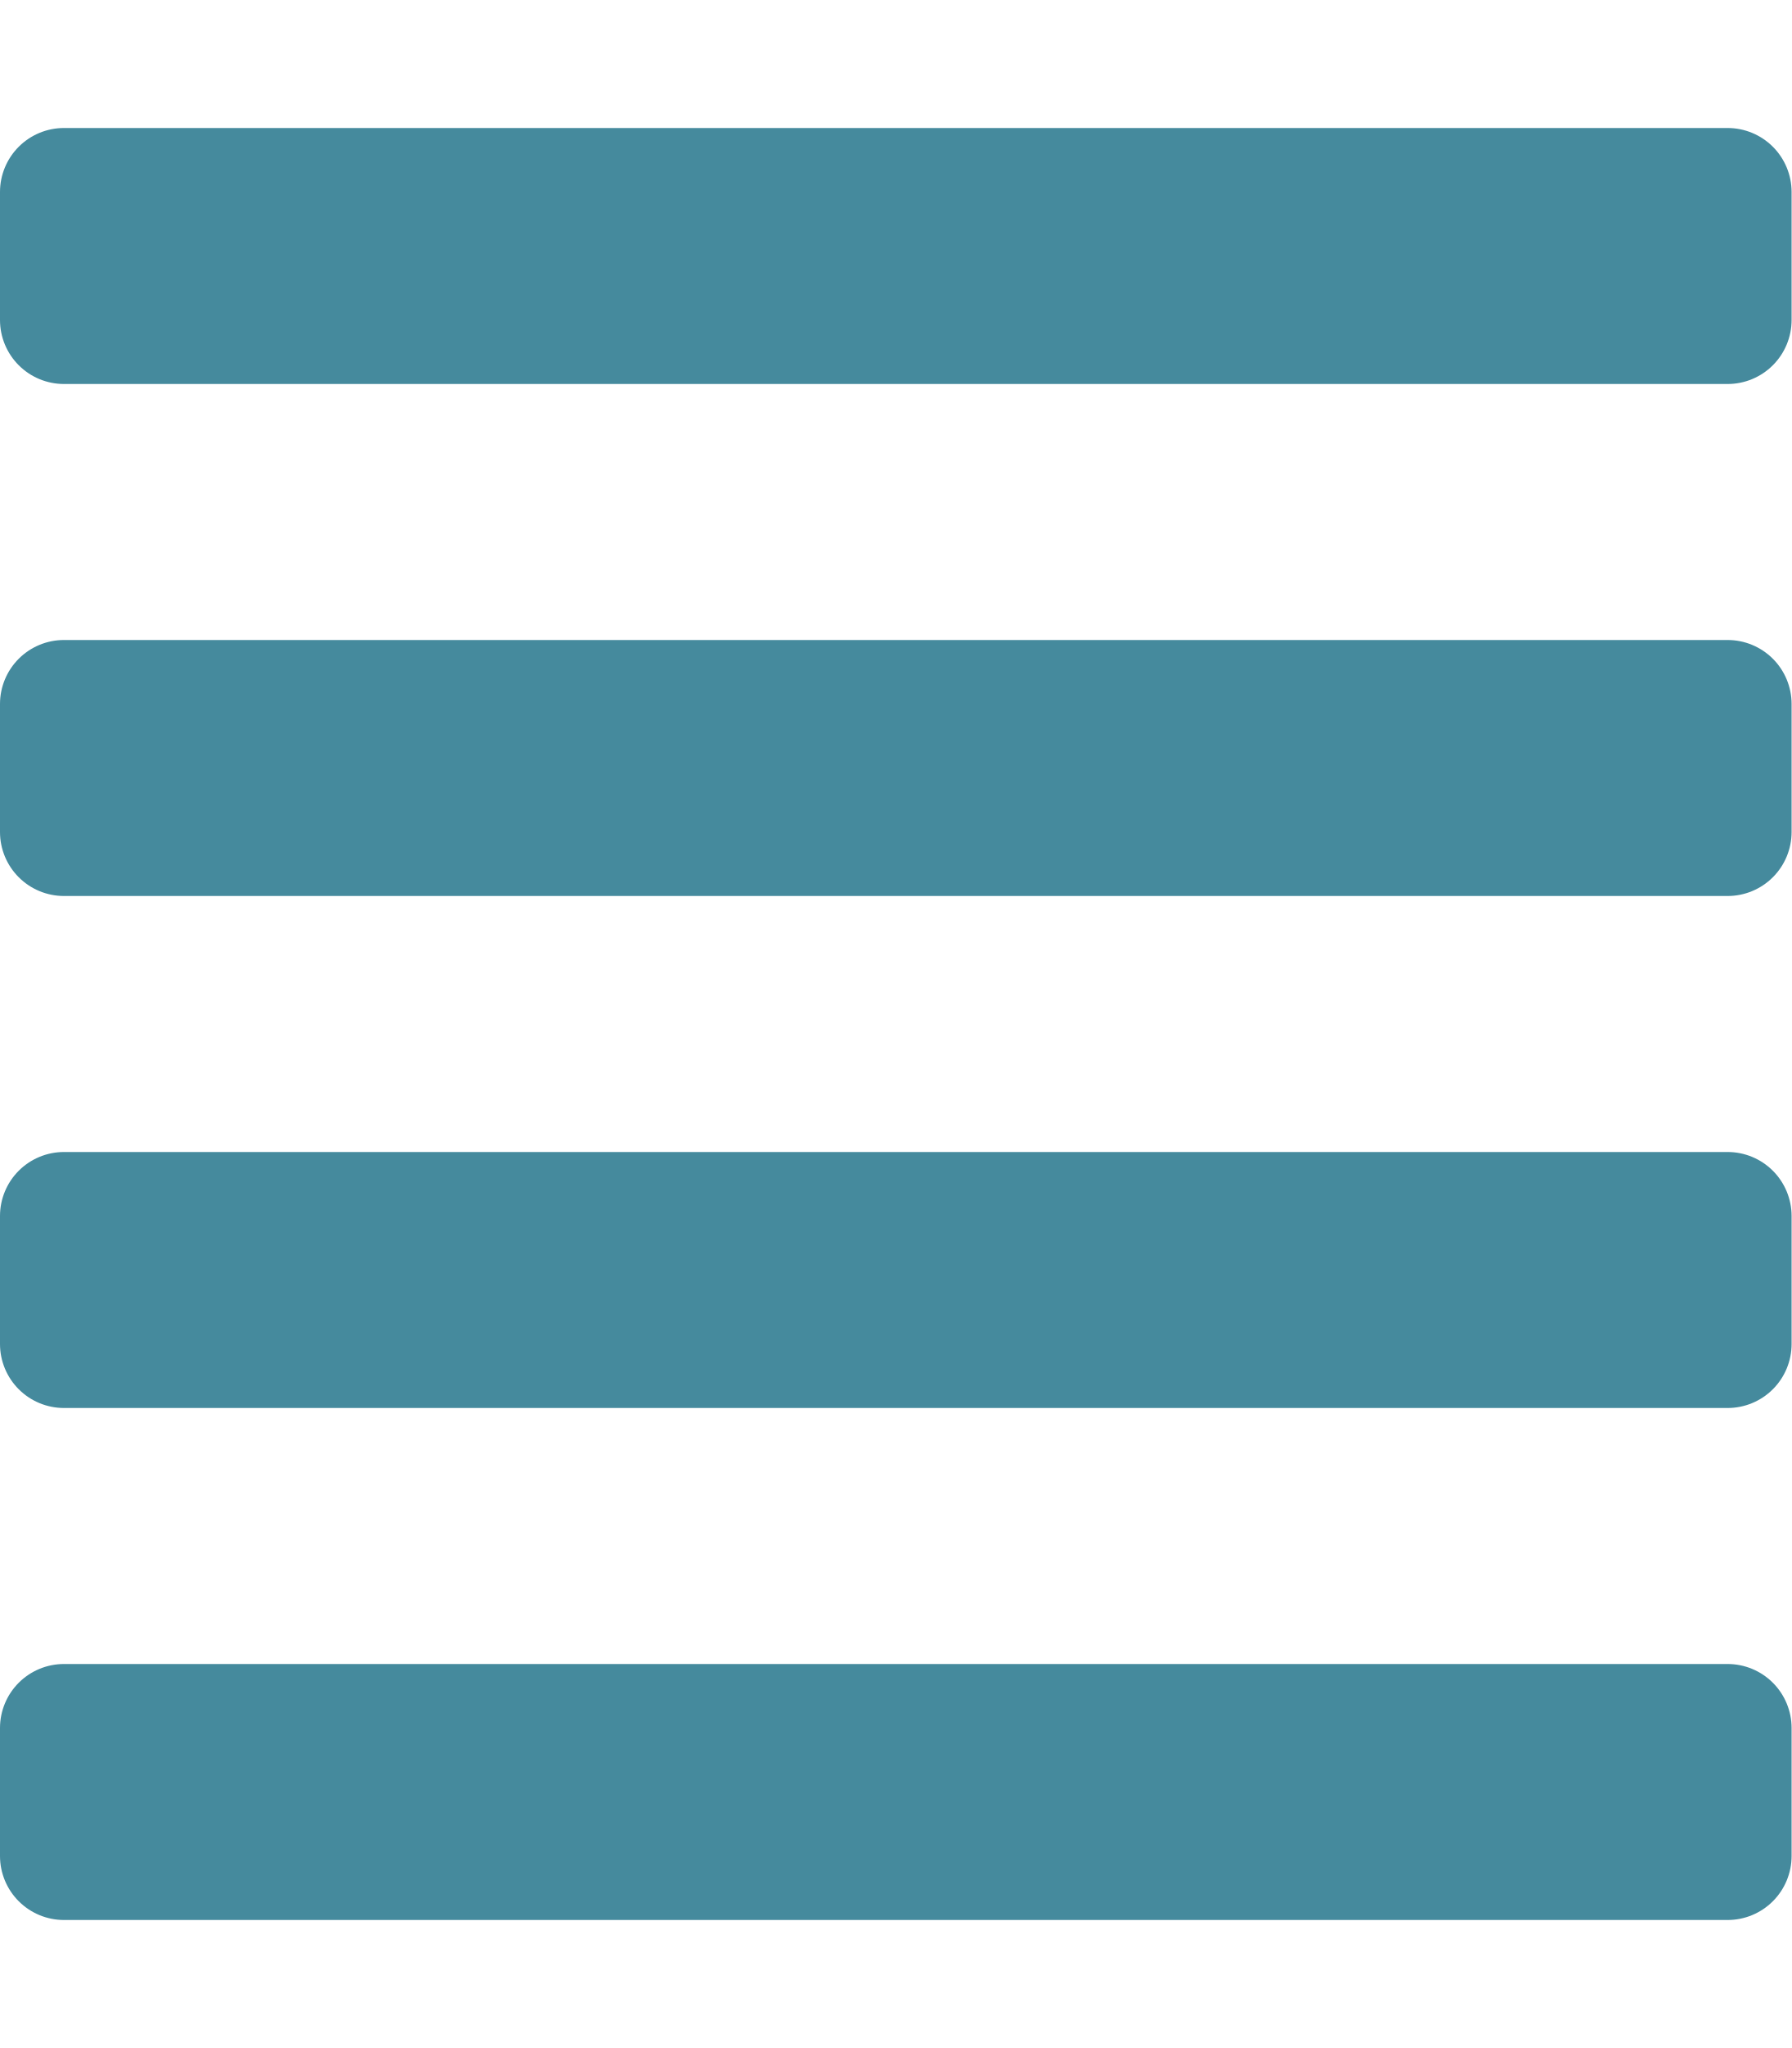
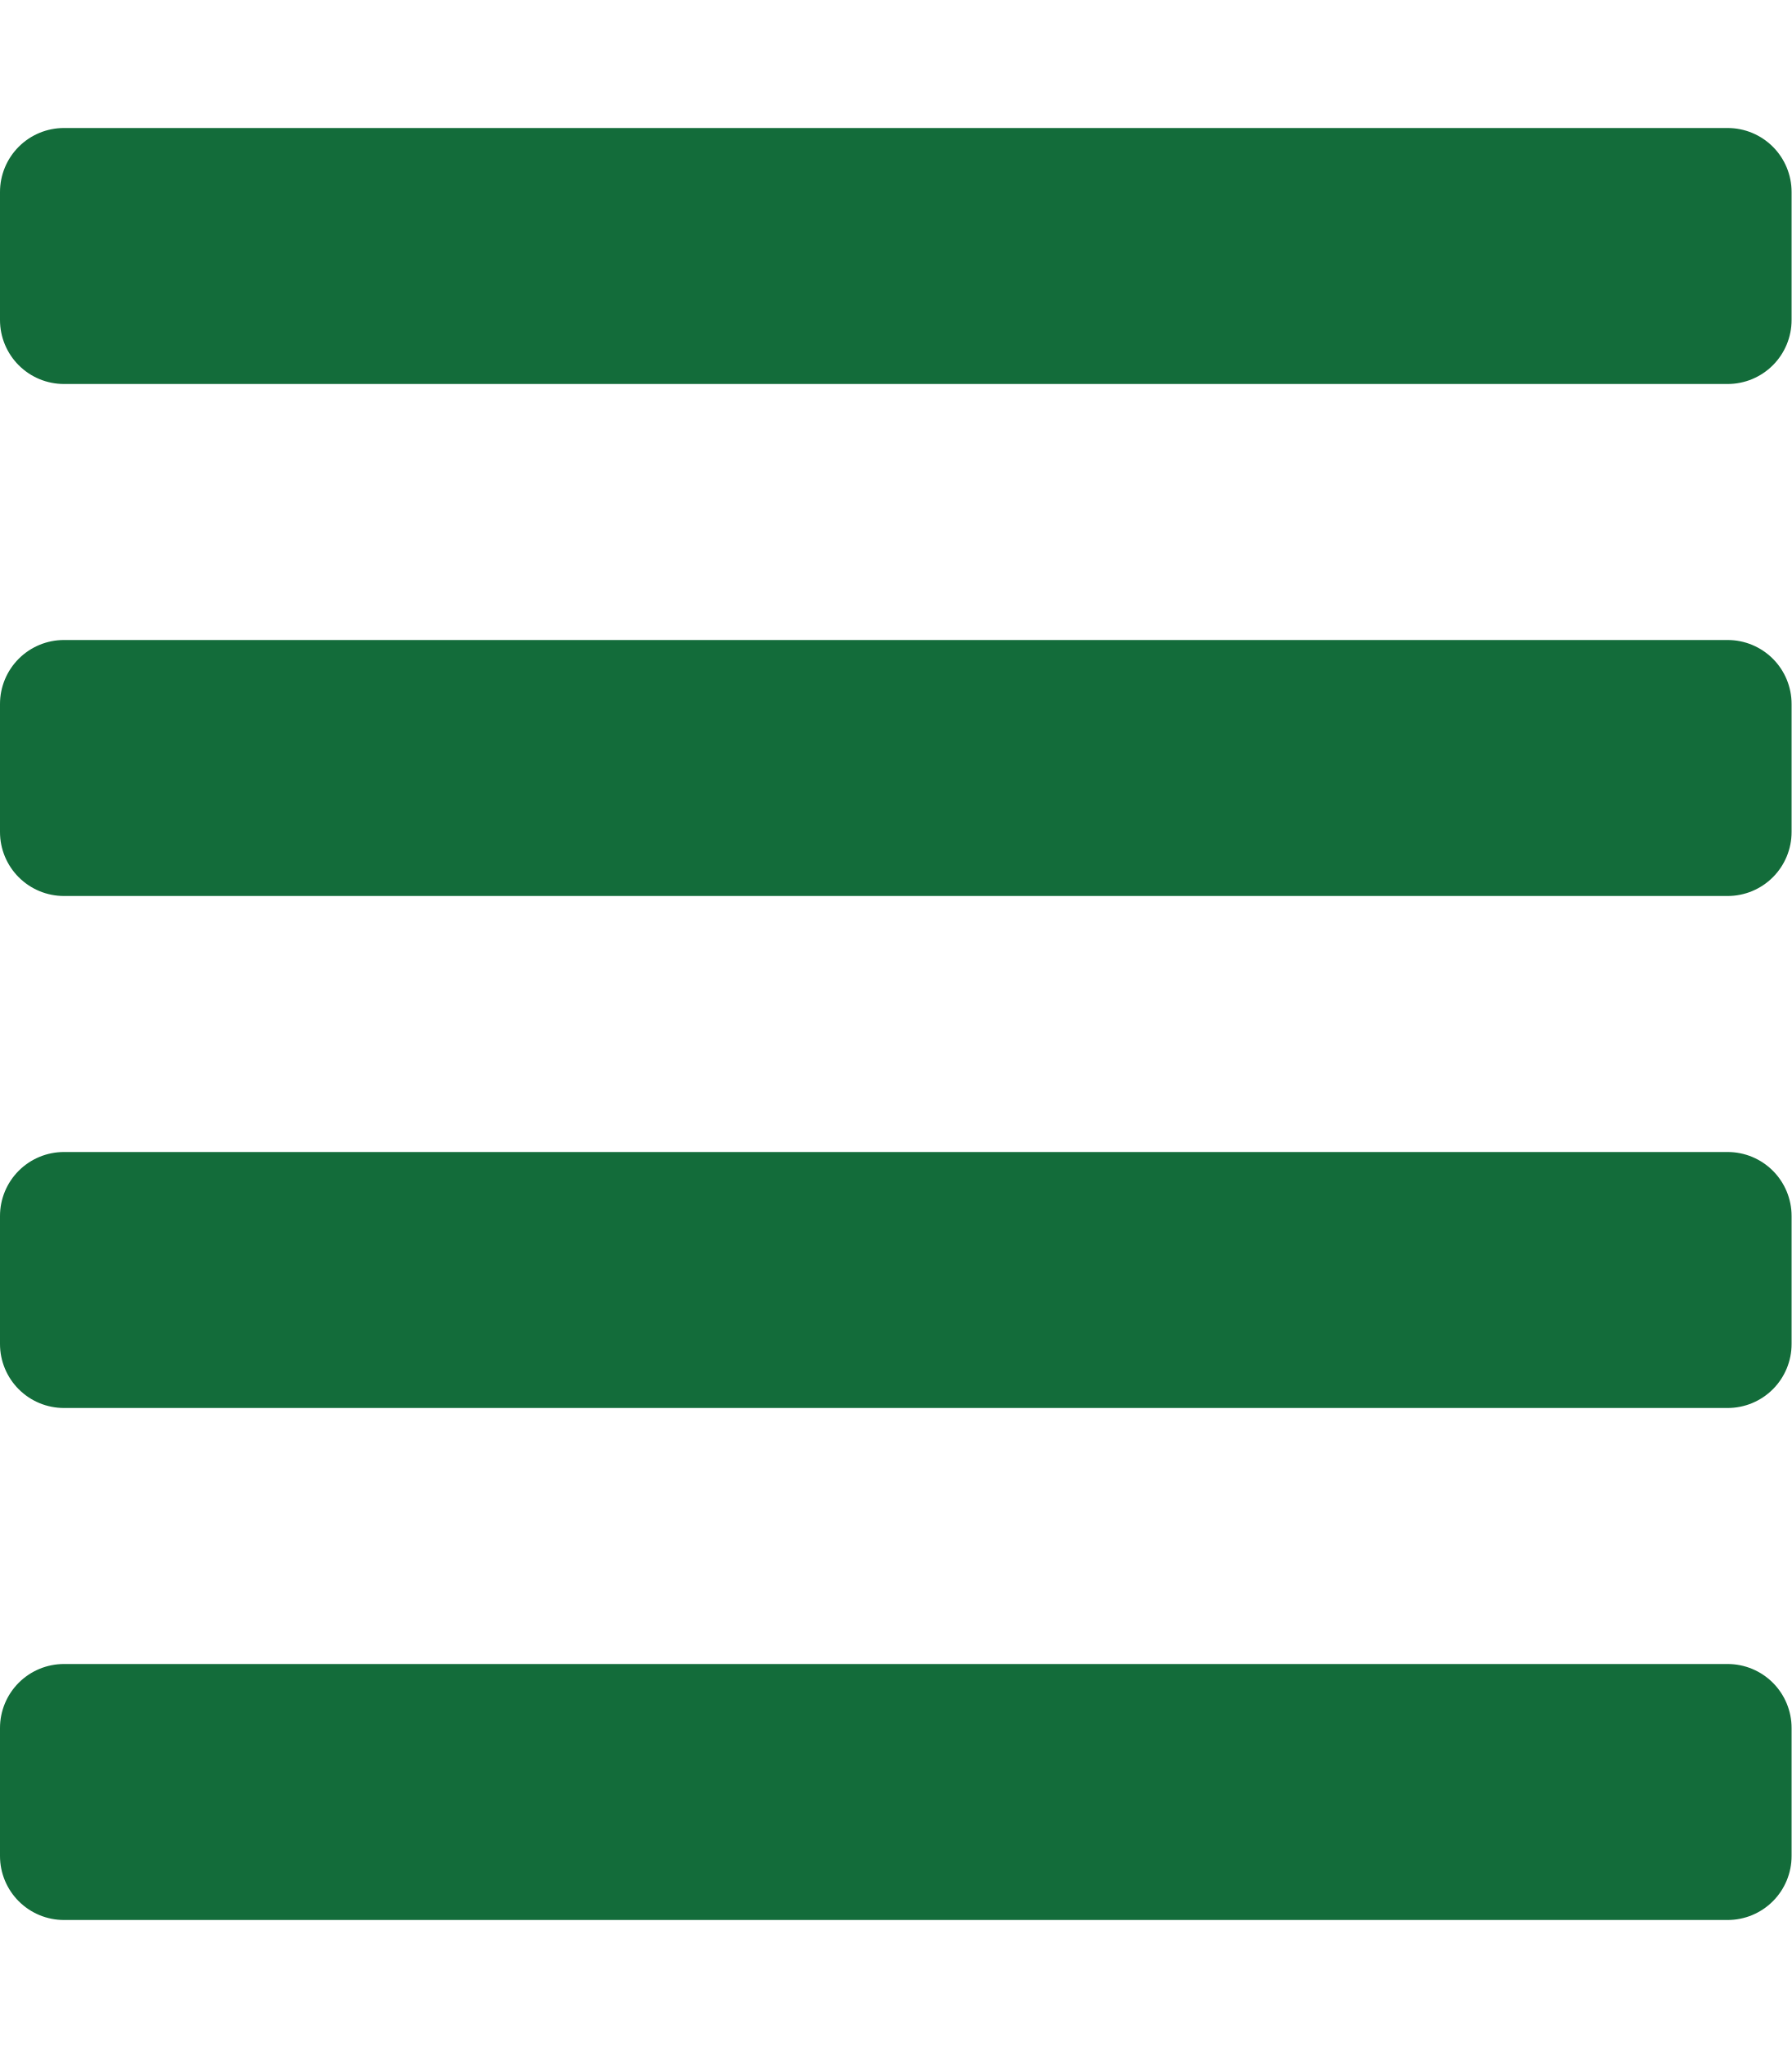
<svg xmlns="http://www.w3.org/2000/svg" viewBox="0 0 448 512">
-   <path fill="#458A9D" d="M432 416H16C11.757 416 7.687 417.686 4.686 420.686C1.686 423.687 0 427.757 0 432L0 464C0 468.243 1.686 472.313 4.686 475.314C7.687 478.314 11.757 480 16 480H432C436.243 480 440.313 478.314 443.314 475.314C446.314 472.313 448 468.243 448 464V432C448 427.757 446.314 423.687 443.314 420.686C440.313 417.686 436.243 416 432 416ZM432 288H16C11.757 288 7.687 289.686 4.686 292.686C1.686 295.687 0 299.757 0 304L0 336C0 340.243 1.686 344.313 4.686 347.314C7.687 350.314 11.757 352 16 352H432C436.243 352 440.313 350.314 443.314 347.314C446.314 344.313 448 340.243 448 336V304C448 299.757 446.314 295.687 443.314 292.686C440.313 289.686 436.243 288 432 288ZM432 160H16C11.757 160 7.687 161.686 4.686 164.686C1.686 167.687 0 171.757 0 176L0 208C0 212.243 1.686 216.313 4.686 219.314C7.687 222.314 11.757 224 16 224H432C436.243 224 440.313 222.314 443.314 219.314C446.314 216.313 448 212.243 448 208V176C448 171.757 446.314 167.687 443.314 164.686C440.313 161.686 436.243 160 432 160ZM432 32H16C11.757 32 7.687 33.686 4.686 36.686C1.686 39.687 0 43.757 0 48L0 80C0 84.243 1.686 88.313 4.686 91.314C7.687 94.314 11.757 96 16 96H432C436.243 96 440.313 94.314 443.314 91.314C446.314 88.313 448 84.243 448 80V48C448 43.757 446.314 39.687 443.314 36.686C440.313 33.686 436.243 32 432 32V32Z" />
+   <path fill="#136c3a" d="M432 416H16C11.757 416 7.687 417.686 4.686 420.686C1.686 423.687 0 427.757 0 432L0 464C0 468.243 1.686 472.313 4.686 475.314C7.687 478.314 11.757 480 16 480H432C436.243 480 440.313 478.314 443.314 475.314C446.314 472.313 448 468.243 448 464V432C448 427.757 446.314 423.687 443.314 420.686C440.313 417.686 436.243 416 432 416ZM432 288H16C11.757 288 7.687 289.686 4.686 292.686C1.686 295.687 0 299.757 0 304L0 336C0 340.243 1.686 344.313 4.686 347.314C7.687 350.314 11.757 352 16 352H432C436.243 352 440.313 350.314 443.314 347.314C446.314 344.313 448 340.243 448 336V304C448 299.757 446.314 295.687 443.314 292.686C440.313 289.686 436.243 288 432 288ZM432 160H16C11.757 160 7.687 161.686 4.686 164.686C1.686 167.687 0 171.757 0 176L0 208C0 212.243 1.686 216.313 4.686 219.314C7.687 222.314 11.757 224 16 224H432C436.243 224 440.313 222.314 443.314 219.314C446.314 216.313 448 212.243 448 208V176C448 171.757 446.314 167.687 443.314 164.686C440.313 161.686 436.243 160 432 160ZM432 32H16C11.757 32 7.687 33.686 4.686 36.686C1.686 39.687 0 43.757 0 48L0 80C0 84.243 1.686 88.313 4.686 91.314C7.687 94.314 11.757 96 16 96H432C436.243 96 440.313 94.314 443.314 91.314C446.314 88.313 448 84.243 448 80V48C448 43.757 446.314 39.687 443.314 36.686C440.313 33.686 436.243 32 432 32V32Z" />
</svg>
